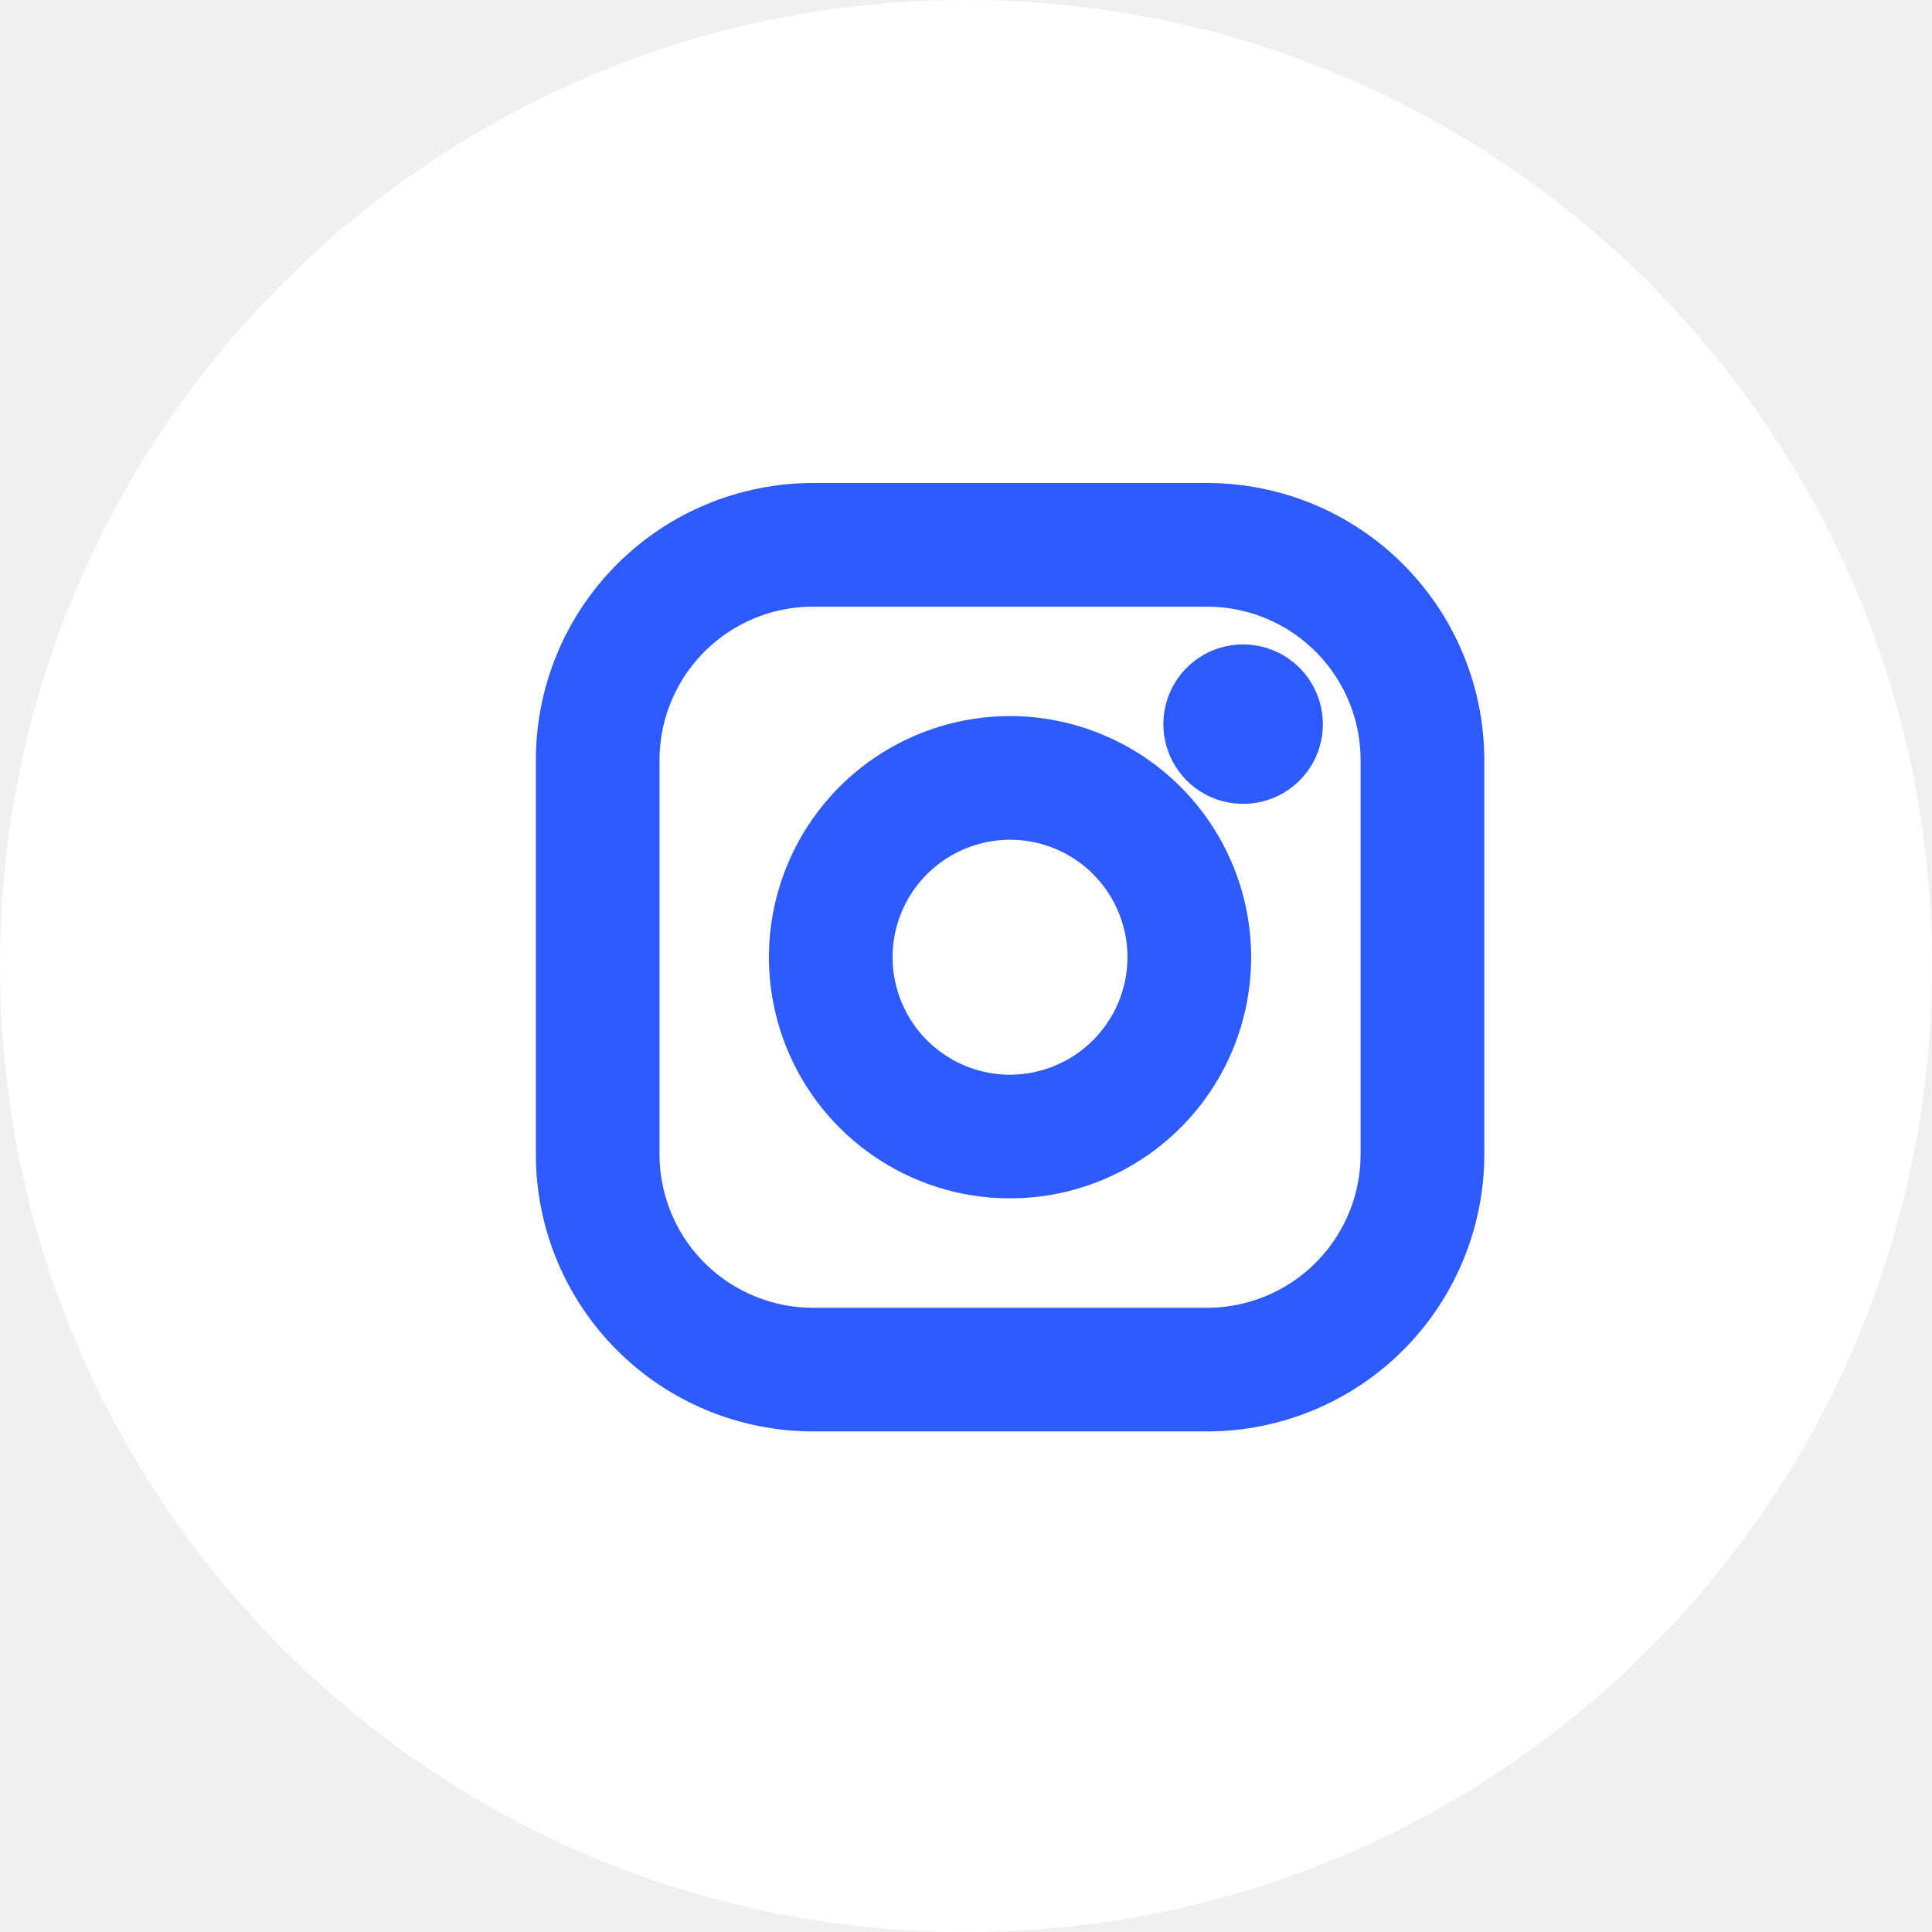
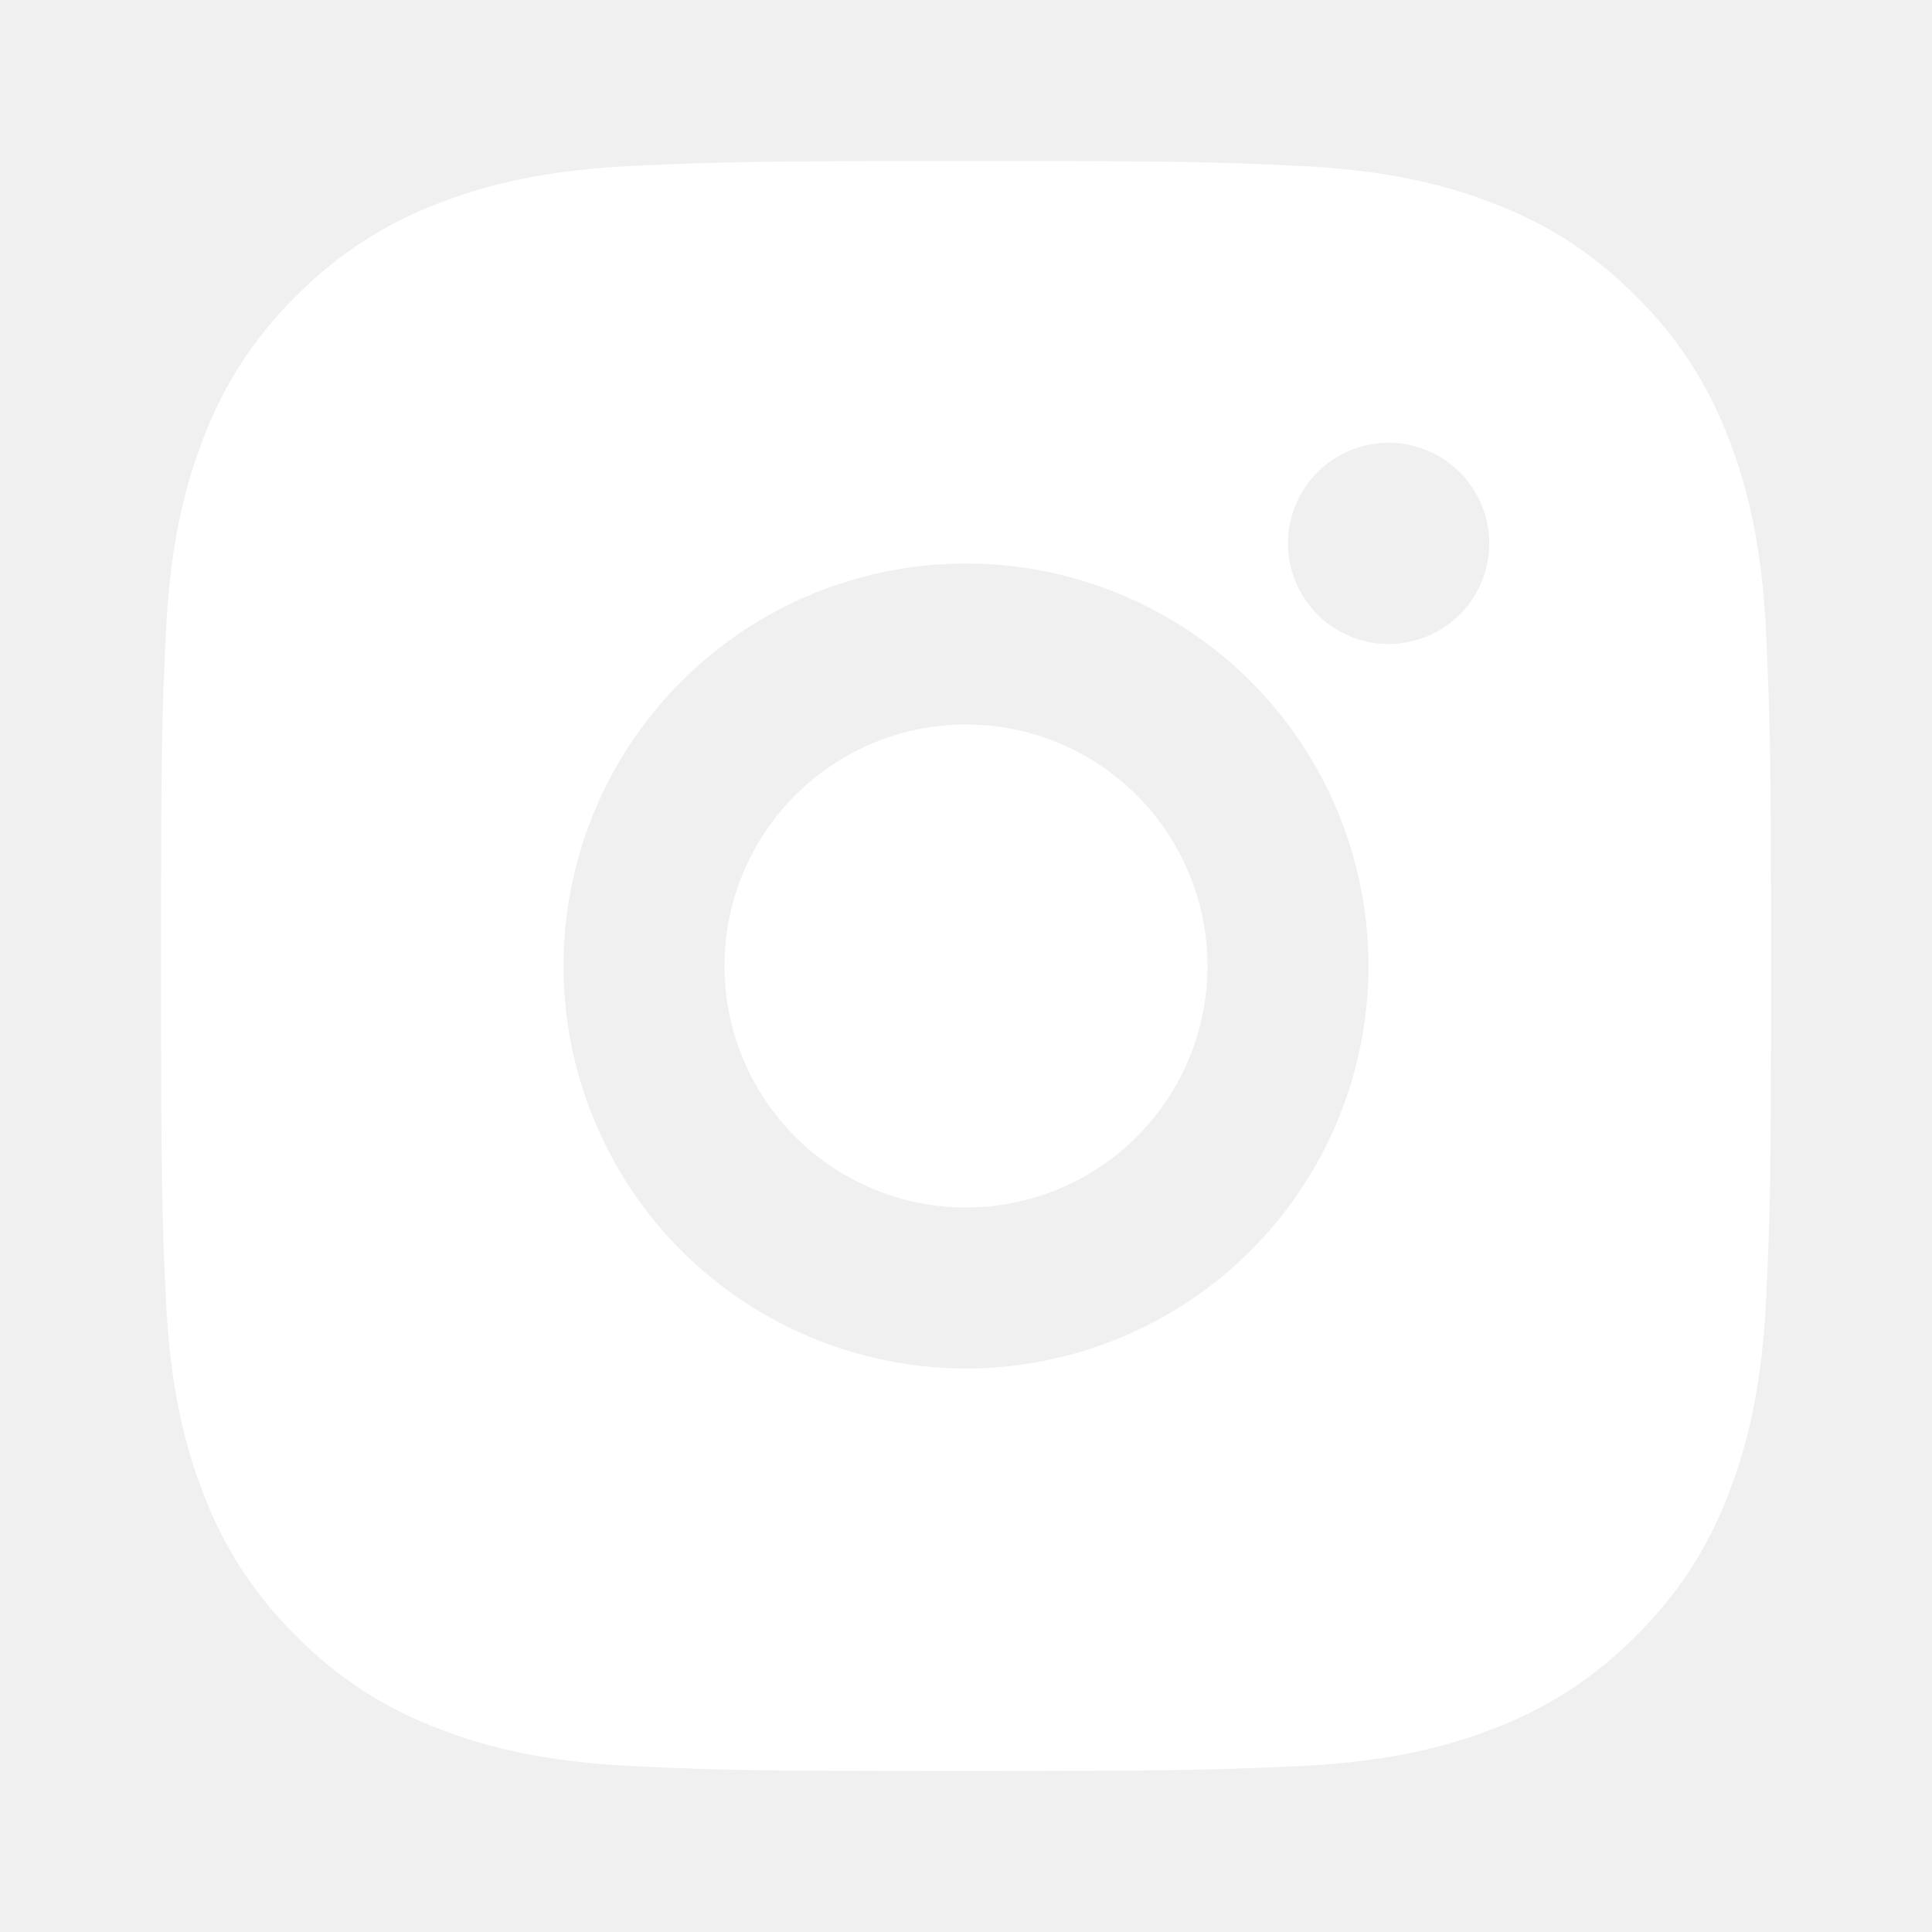
- <svg xmlns="http://www.w3.org/2000/svg" width="22" height="22" viewBox="0 0 22 22" fill="none">
-   <circle cx="11" cy="11" r="10" fill="white" stroke="white" stroke-width="2" />
-   <path d="M11.502 8.654C11.057 8.654 10.623 8.786 10.254 9.033C9.885 9.279 9.597 9.63 9.427 10.041C9.257 10.451 9.212 10.902 9.299 11.338C9.386 11.774 9.599 12.174 9.914 12.488C10.228 12.802 10.628 13.016 11.063 13.103C11.499 13.189 11.951 13.145 12.361 12.975C12.771 12.805 13.122 12.517 13.369 12.148C13.616 11.778 13.747 11.344 13.747 10.9C13.747 10.305 13.51 9.734 13.089 9.313C12.668 8.892 12.097 8.655 11.502 8.654ZM11.502 12.738C11.138 12.738 10.783 12.63 10.481 12.428C10.178 12.226 9.943 11.939 9.804 11.603C9.665 11.267 9.628 10.898 9.699 10.541C9.77 10.185 9.945 9.858 10.202 9.601C10.459 9.344 10.787 9.169 11.143 9.098C11.499 9.027 11.869 9.063 12.205 9.202C12.54 9.341 12.828 9.577 13.029 9.879C13.231 10.181 13.339 10.537 13.339 10.9C13.338 11.387 13.145 11.854 12.8 12.199C12.456 12.543 11.989 12.737 11.502 12.738ZM13.747 6H9.256C8.552 6.001 7.877 6.281 7.38 6.778C6.882 7.276 6.602 7.95 6.602 8.654V13.146C6.602 13.85 6.882 14.524 7.38 15.022C7.877 15.519 8.552 15.799 9.256 15.8H13.747C14.451 15.799 15.126 15.519 15.623 15.022C16.121 14.524 16.401 13.85 16.402 13.146V8.654C16.401 7.95 16.121 7.276 15.623 6.778C15.126 6.281 14.451 6.001 13.747 6ZM15.993 13.146C15.993 13.741 15.756 14.312 15.335 14.733C14.914 15.154 14.343 15.391 13.747 15.392H9.256C8.66 15.391 8.089 15.154 7.668 14.733C7.247 14.312 7.011 13.741 7.01 13.146V8.654C7.011 8.059 7.247 7.488 7.668 7.067C8.089 6.646 8.66 6.409 9.256 6.408H13.747C14.343 6.409 14.914 6.646 15.335 7.067C15.756 7.488 15.993 8.059 15.993 8.654V13.146ZM14.564 8.246C14.564 8.327 14.54 8.406 14.495 8.473C14.45 8.54 14.387 8.592 14.312 8.623C14.237 8.654 14.155 8.662 14.076 8.646C13.997 8.631 13.924 8.592 13.867 8.535C13.81 8.477 13.771 8.405 13.755 8.325C13.739 8.246 13.748 8.164 13.778 8.09C13.809 8.015 13.862 7.951 13.929 7.906C13.996 7.861 14.075 7.838 14.156 7.838C14.264 7.838 14.368 7.881 14.444 7.957C14.521 8.034 14.564 8.138 14.564 8.246Z" fill="#2E5BFF" stroke="#2E5BFF" />
+ <svg xmlns="http://www.w3.org/2000/svg" width="24" height="24" viewBox="0 0 24 24" fill="none">
+   <g clip-path="url(#clip0_15283_89078)">
+     <path d="M12 2C14.717 2 15.056 2.01 16.122 2.06C17.187 2.11 17.912 2.277 18.55 2.525C19.21 2.779 19.766 3.123 20.322 3.678C20.831 4.178 21.224 4.783 21.475 5.45C21.722 6.087 21.89 6.813 21.94 7.878C21.987 8.944 22 9.283 22 12C22 14.717 21.99 15.056 21.94 16.122C21.89 17.187 21.722 17.912 21.475 18.55C21.225 19.218 20.831 19.823 20.322 20.322C19.822 20.83 19.217 21.224 18.55 21.475C17.913 21.722 17.187 21.89 16.122 21.94C15.056 21.987 14.717 22 12 22C9.283 22 8.944 21.99 7.878 21.94C6.813 21.89 6.088 21.722 5.45 21.475C4.782 21.224 4.178 20.831 3.678 20.322C3.169 19.822 2.776 19.218 2.525 18.55C2.277 17.913 2.11 17.187 2.06 16.122C2.013 15.056 2 14.717 2 12C2 9.283 2.01 8.944 2.06 7.878C2.11 6.812 2.277 6.088 2.525 5.45C2.775 4.782 3.169 4.177 3.678 3.678C4.178 3.169 4.782 2.776 5.45 2.525C6.088 2.277 6.812 2.11 7.878 2.06C8.944 2.013 9.283 2 12 2ZM12 7C10.674 7 9.402 7.527 8.464 8.464C7.527 9.402 7 10.674 7 12C7 13.326 7.527 14.598 8.464 15.536C9.402 16.473 10.674 17 12 17C13.326 17 14.598 16.473 15.536 15.536C16.473 14.598 17 13.326 17 12C17 10.674 16.473 9.402 15.536 8.464C14.598 7.527 13.326 7 12 7ZM18.5 6.75C18.5 6.418 18.368 6.101 18.134 5.866C17.899 5.632 17.581 5.5 17.25 5.5C16.919 5.5 16.601 5.632 16.366 5.866C16.132 6.101 16 6.418 16 6.75C16 7.082 16.132 7.399 16.366 7.634C16.601 7.868 16.919 8 17.25 8C17.581 8 17.899 7.868 18.134 7.634C18.368 7.399 18.5 7.082 18.5 6.75ZM12 9C12.796 9 13.559 9.316 14.121 9.879C14.684 10.441 15 11.204 15 12C15 12.796 14.684 13.559 14.121 14.121C13.559 14.684 12.796 15 12 15C11.204 15 10.441 14.684 9.879 14.121C9.316 13.559 9 12.796 9 12C9 11.204 9.316 10.441 9.879 9.879C10.441 9.316 11.204 9 12 9Z" fill="white" />
+   </g>
+   <defs>
+     <clipPath id="clip0_15283_89078">
+       <rect width="24" height="24" fill="white" />
+     </clipPath>
+   </defs>
</svg>
